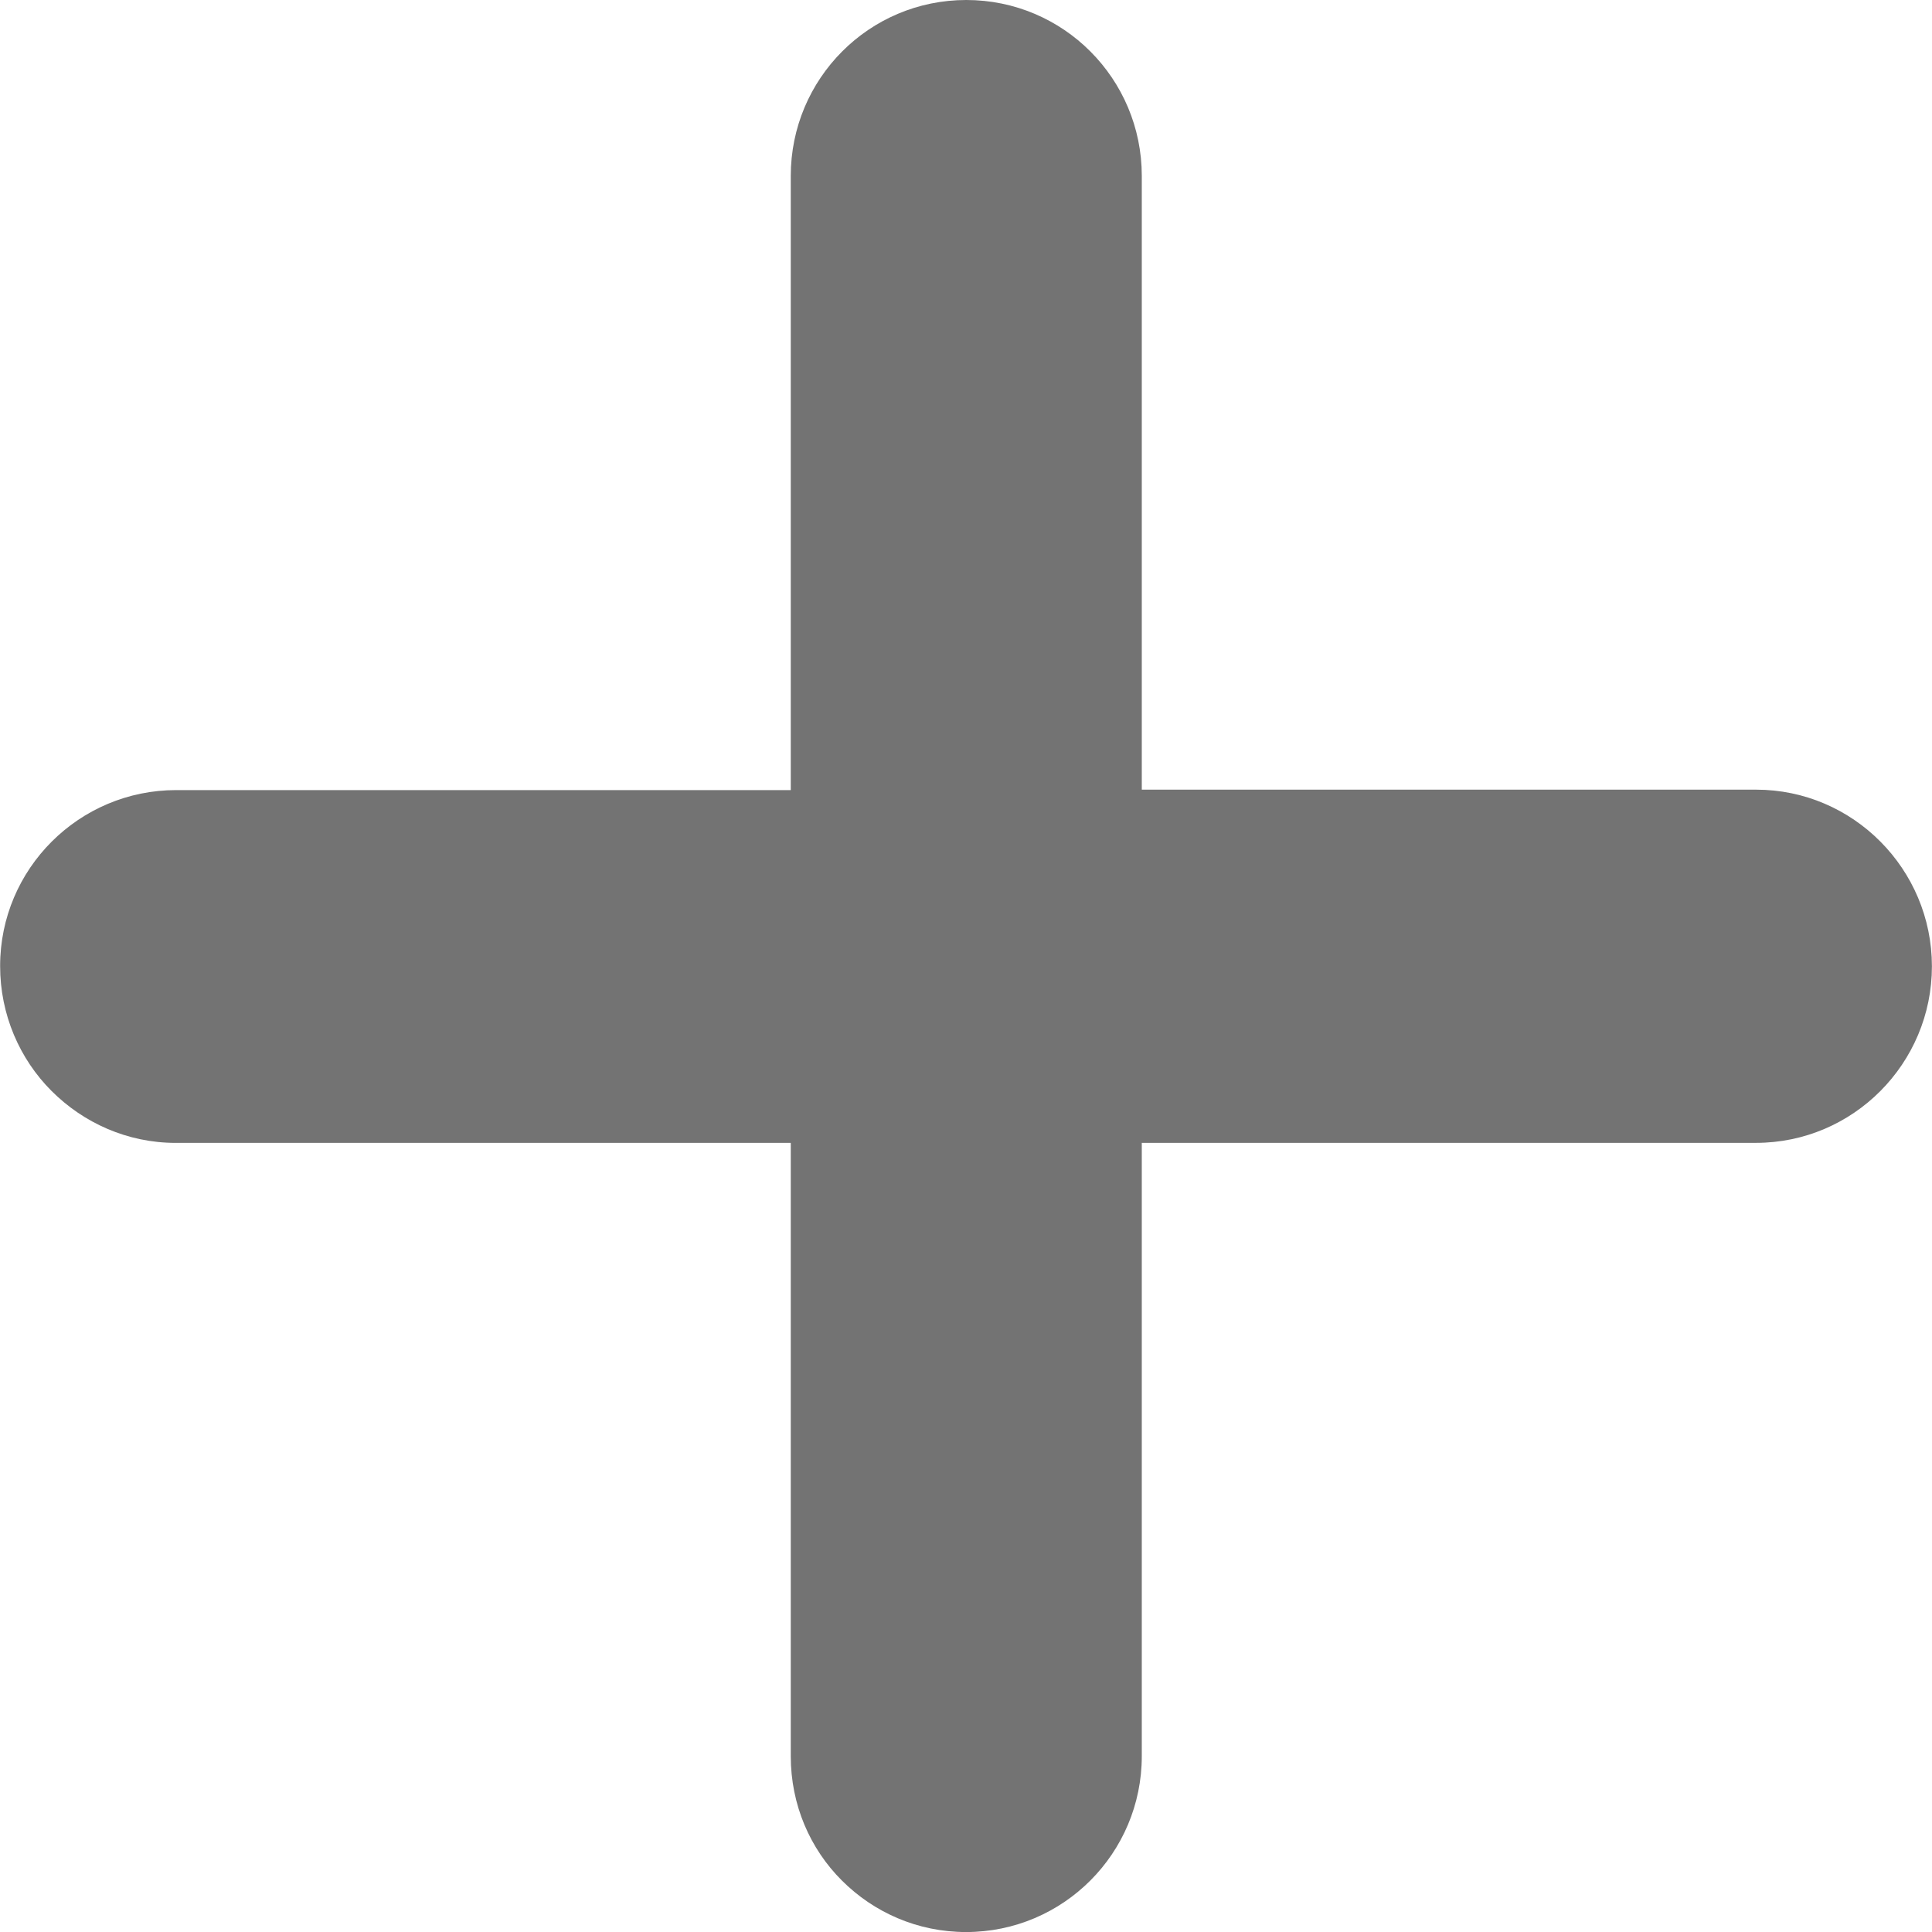
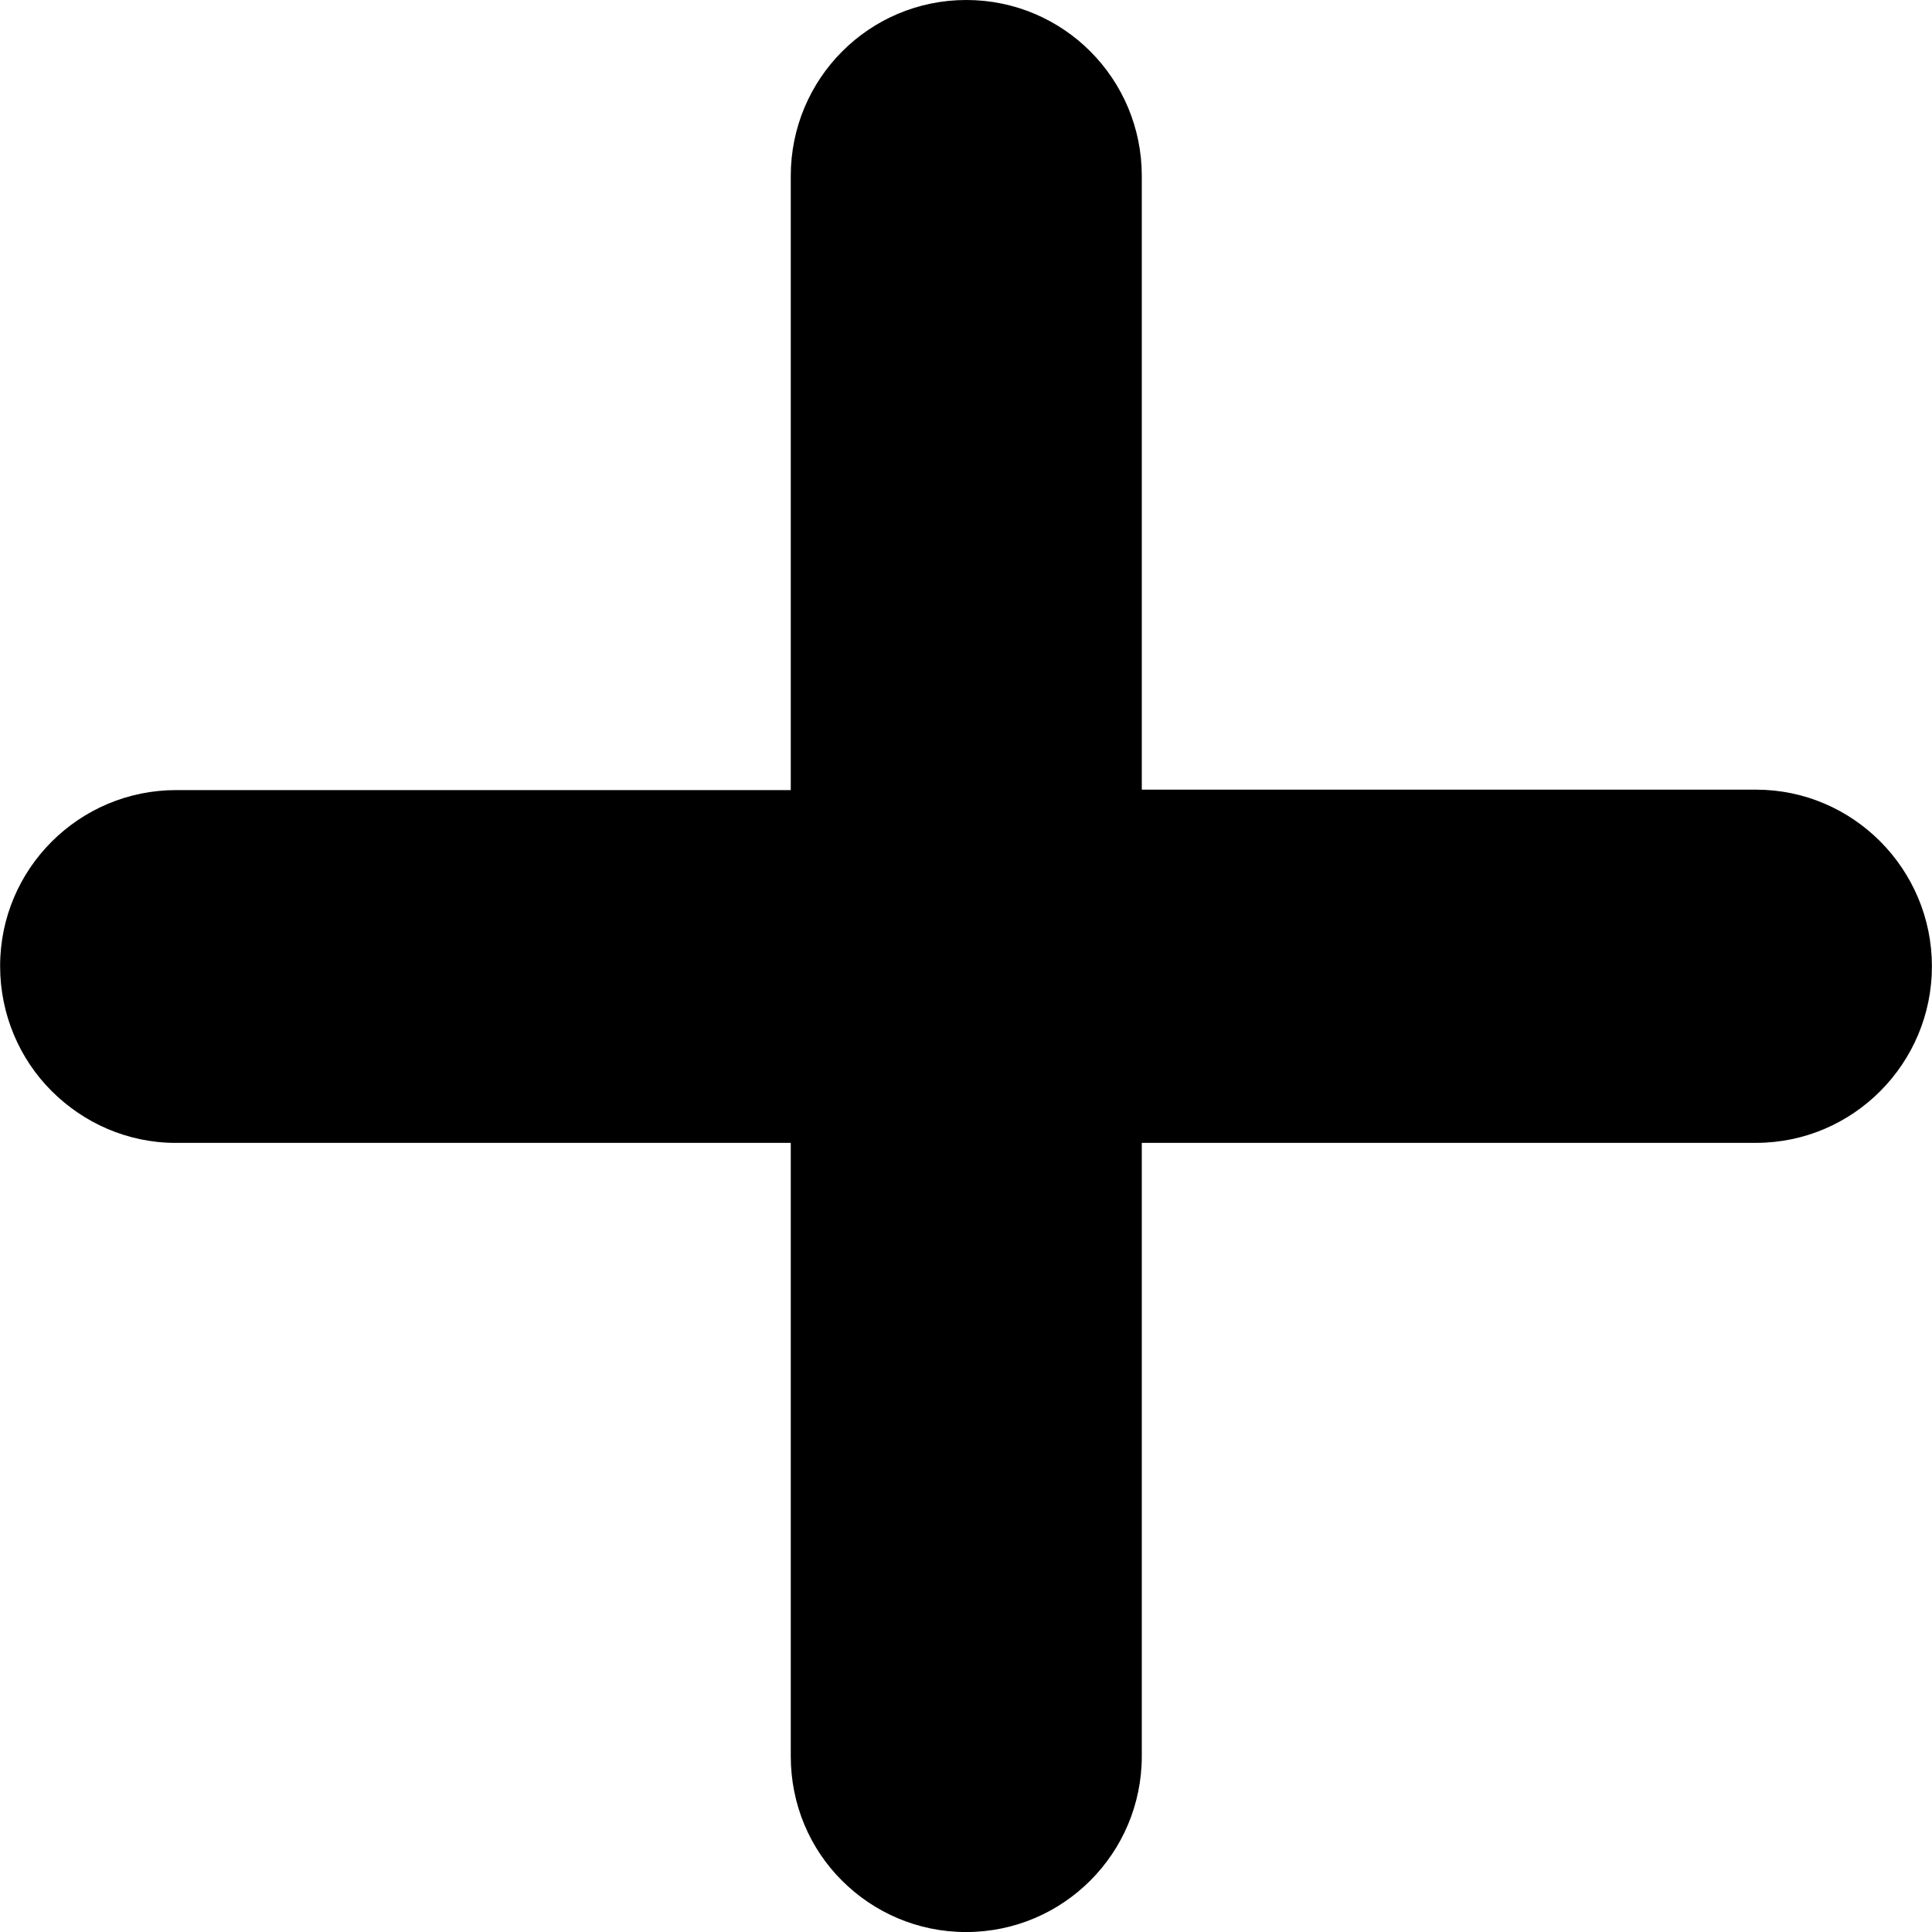
- <svg xmlns="http://www.w3.org/2000/svg" fill="#737373" version="1.1" id="Capa_1" width="800px" height="800px" viewBox="0 0 45.402 45.402" xml:space="preserve">
+ <svg xmlns="http://www.w3.org/2000/svg" fill="#000000" version="1.1" id="Capa_1" width="800px" height="800px" viewBox="0 0 45.402 45.402" xml:space="preserve">
  <g>
    <path d="M41.267,18.557H26.832V4.134C26.832,1.851,24.99,0,22.707,0c-2.283,0-4.124,1.851-4.124,4.135v14.432H4.141   c-2.283,0-4.139,1.851-4.138,4.135c-0.001,1.141,0.46,2.187,1.207,2.934c0.748,0.749,1.78,1.222,2.92,1.222h14.453V41.27   c0,1.142,0.453,2.176,1.201,2.922c0.748,0.748,1.777,1.211,2.919,1.211c2.282,0,4.129-1.851,4.129-4.133V26.857h14.435   c2.283,0,4.134-1.867,4.133-4.15C45.399,20.425,43.548,18.557,41.267,18.557z" />
  </g>
</svg>
